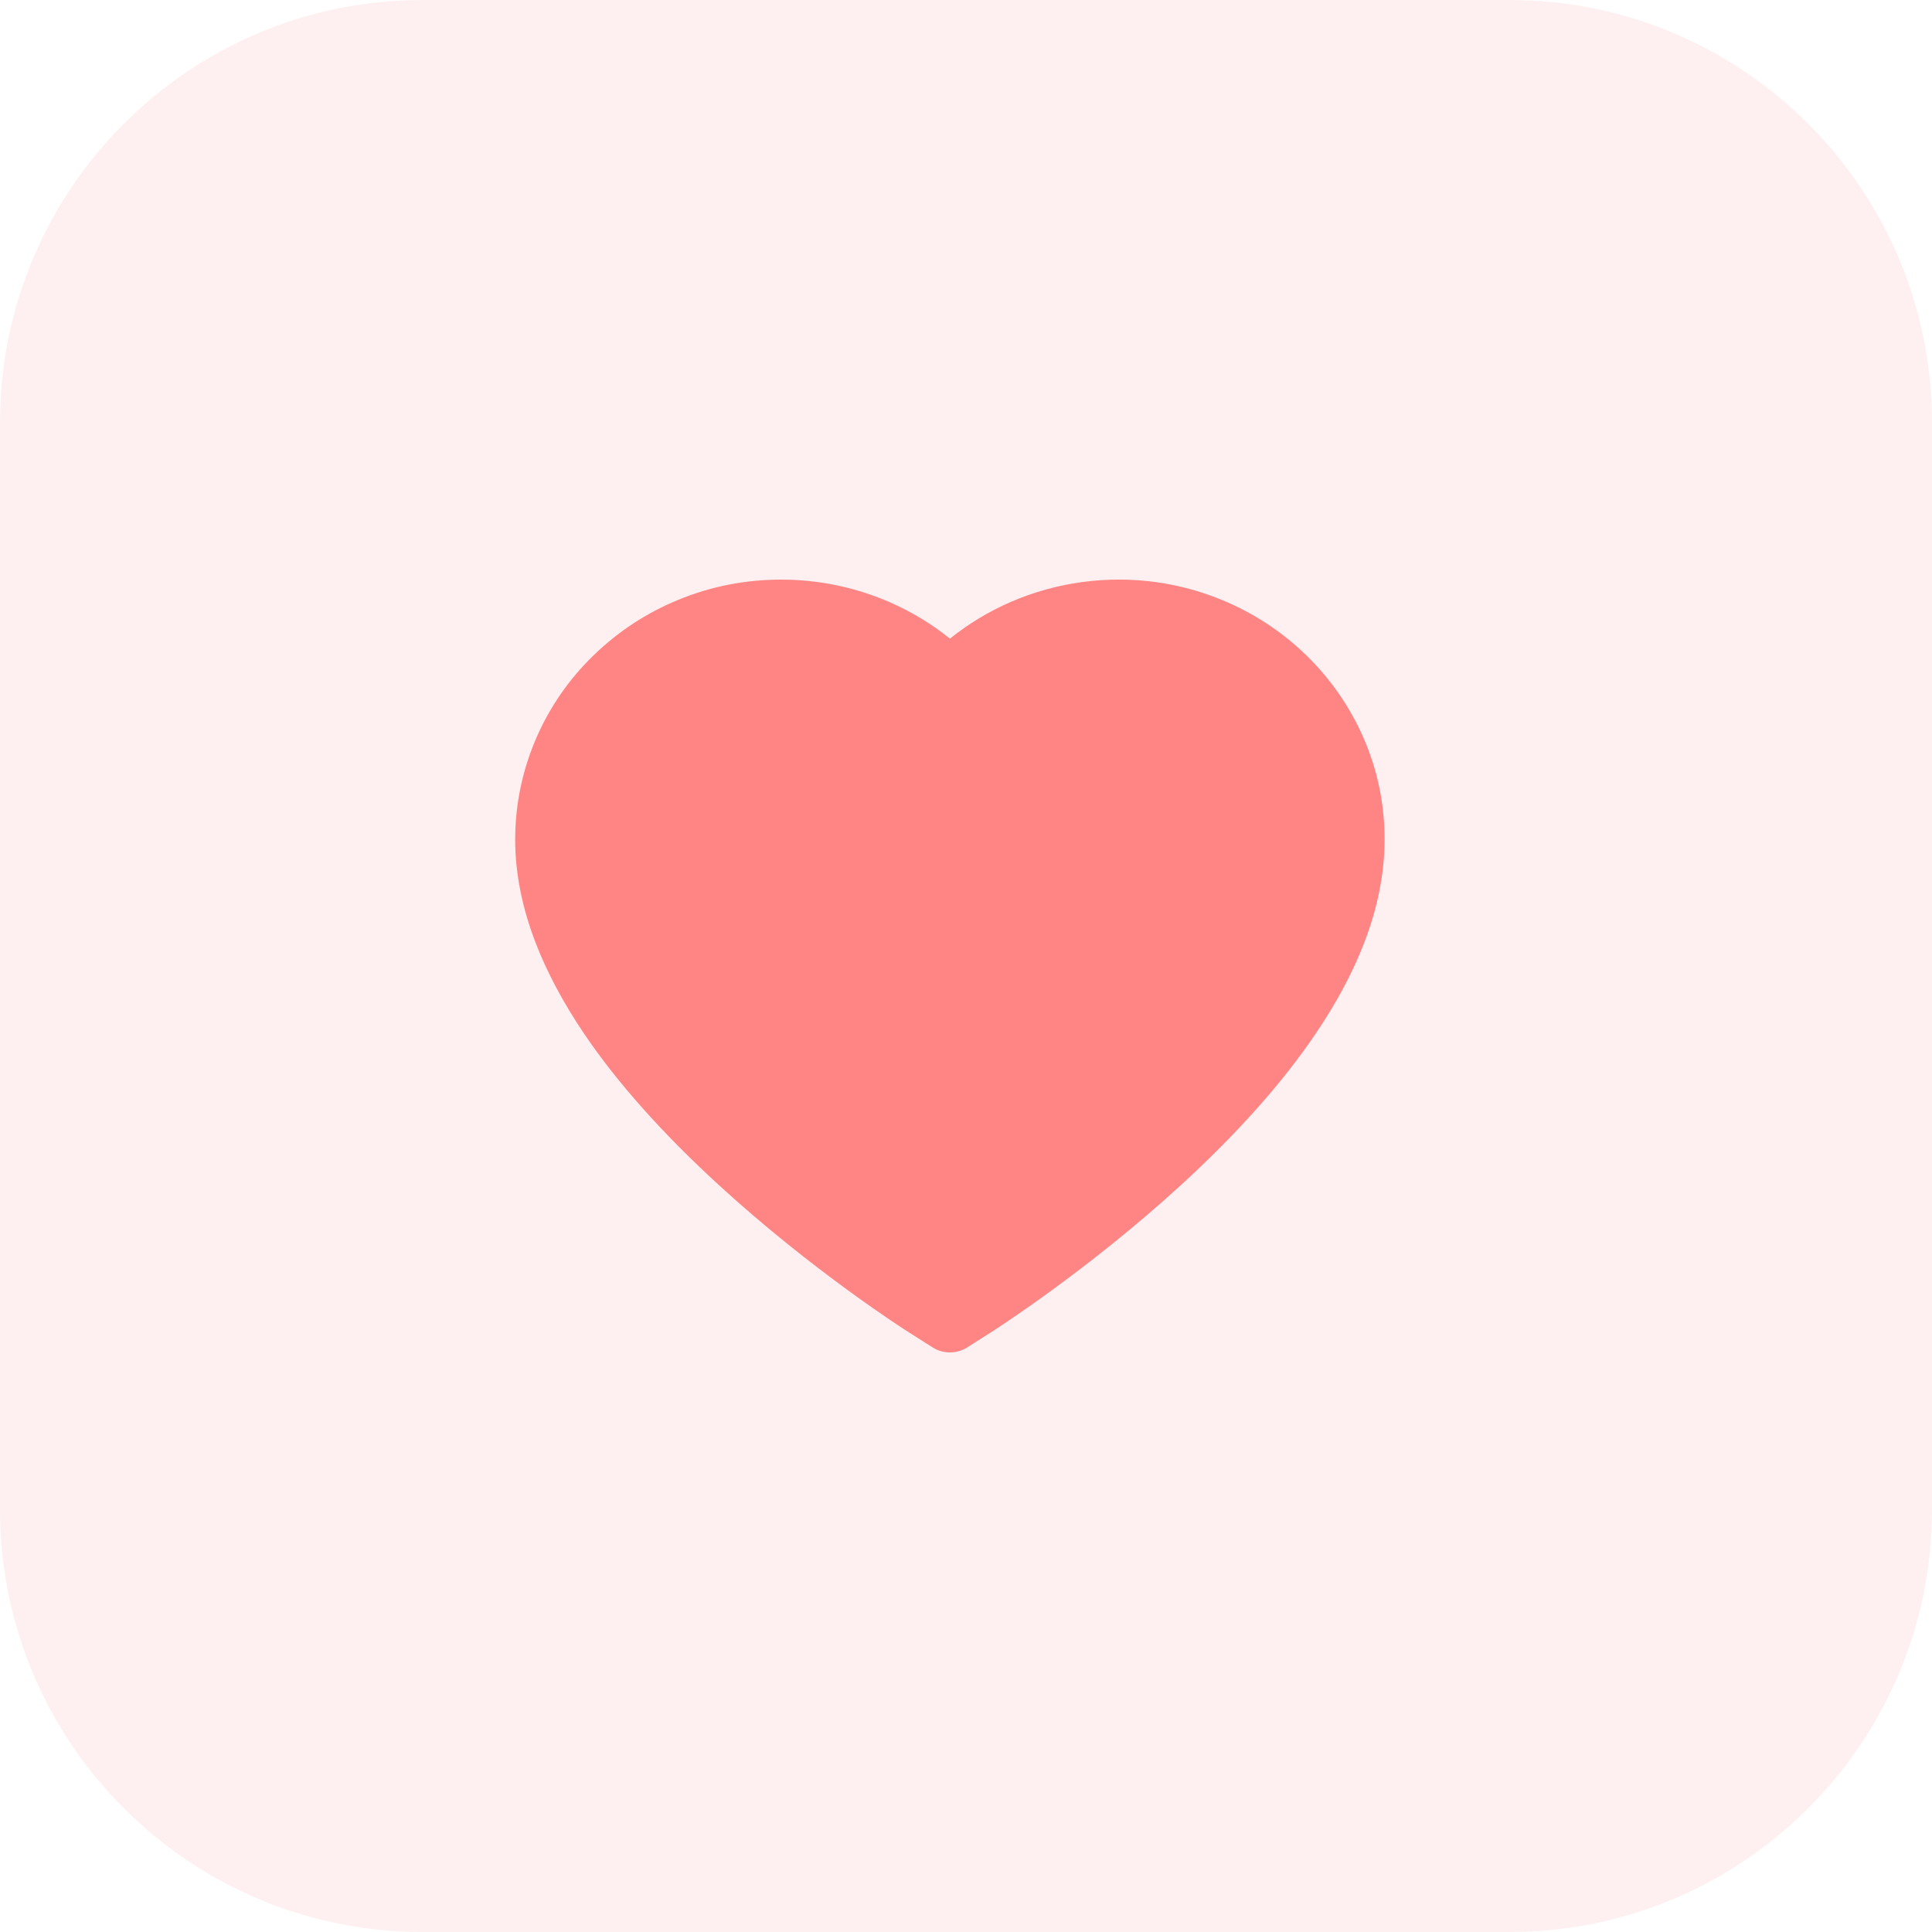
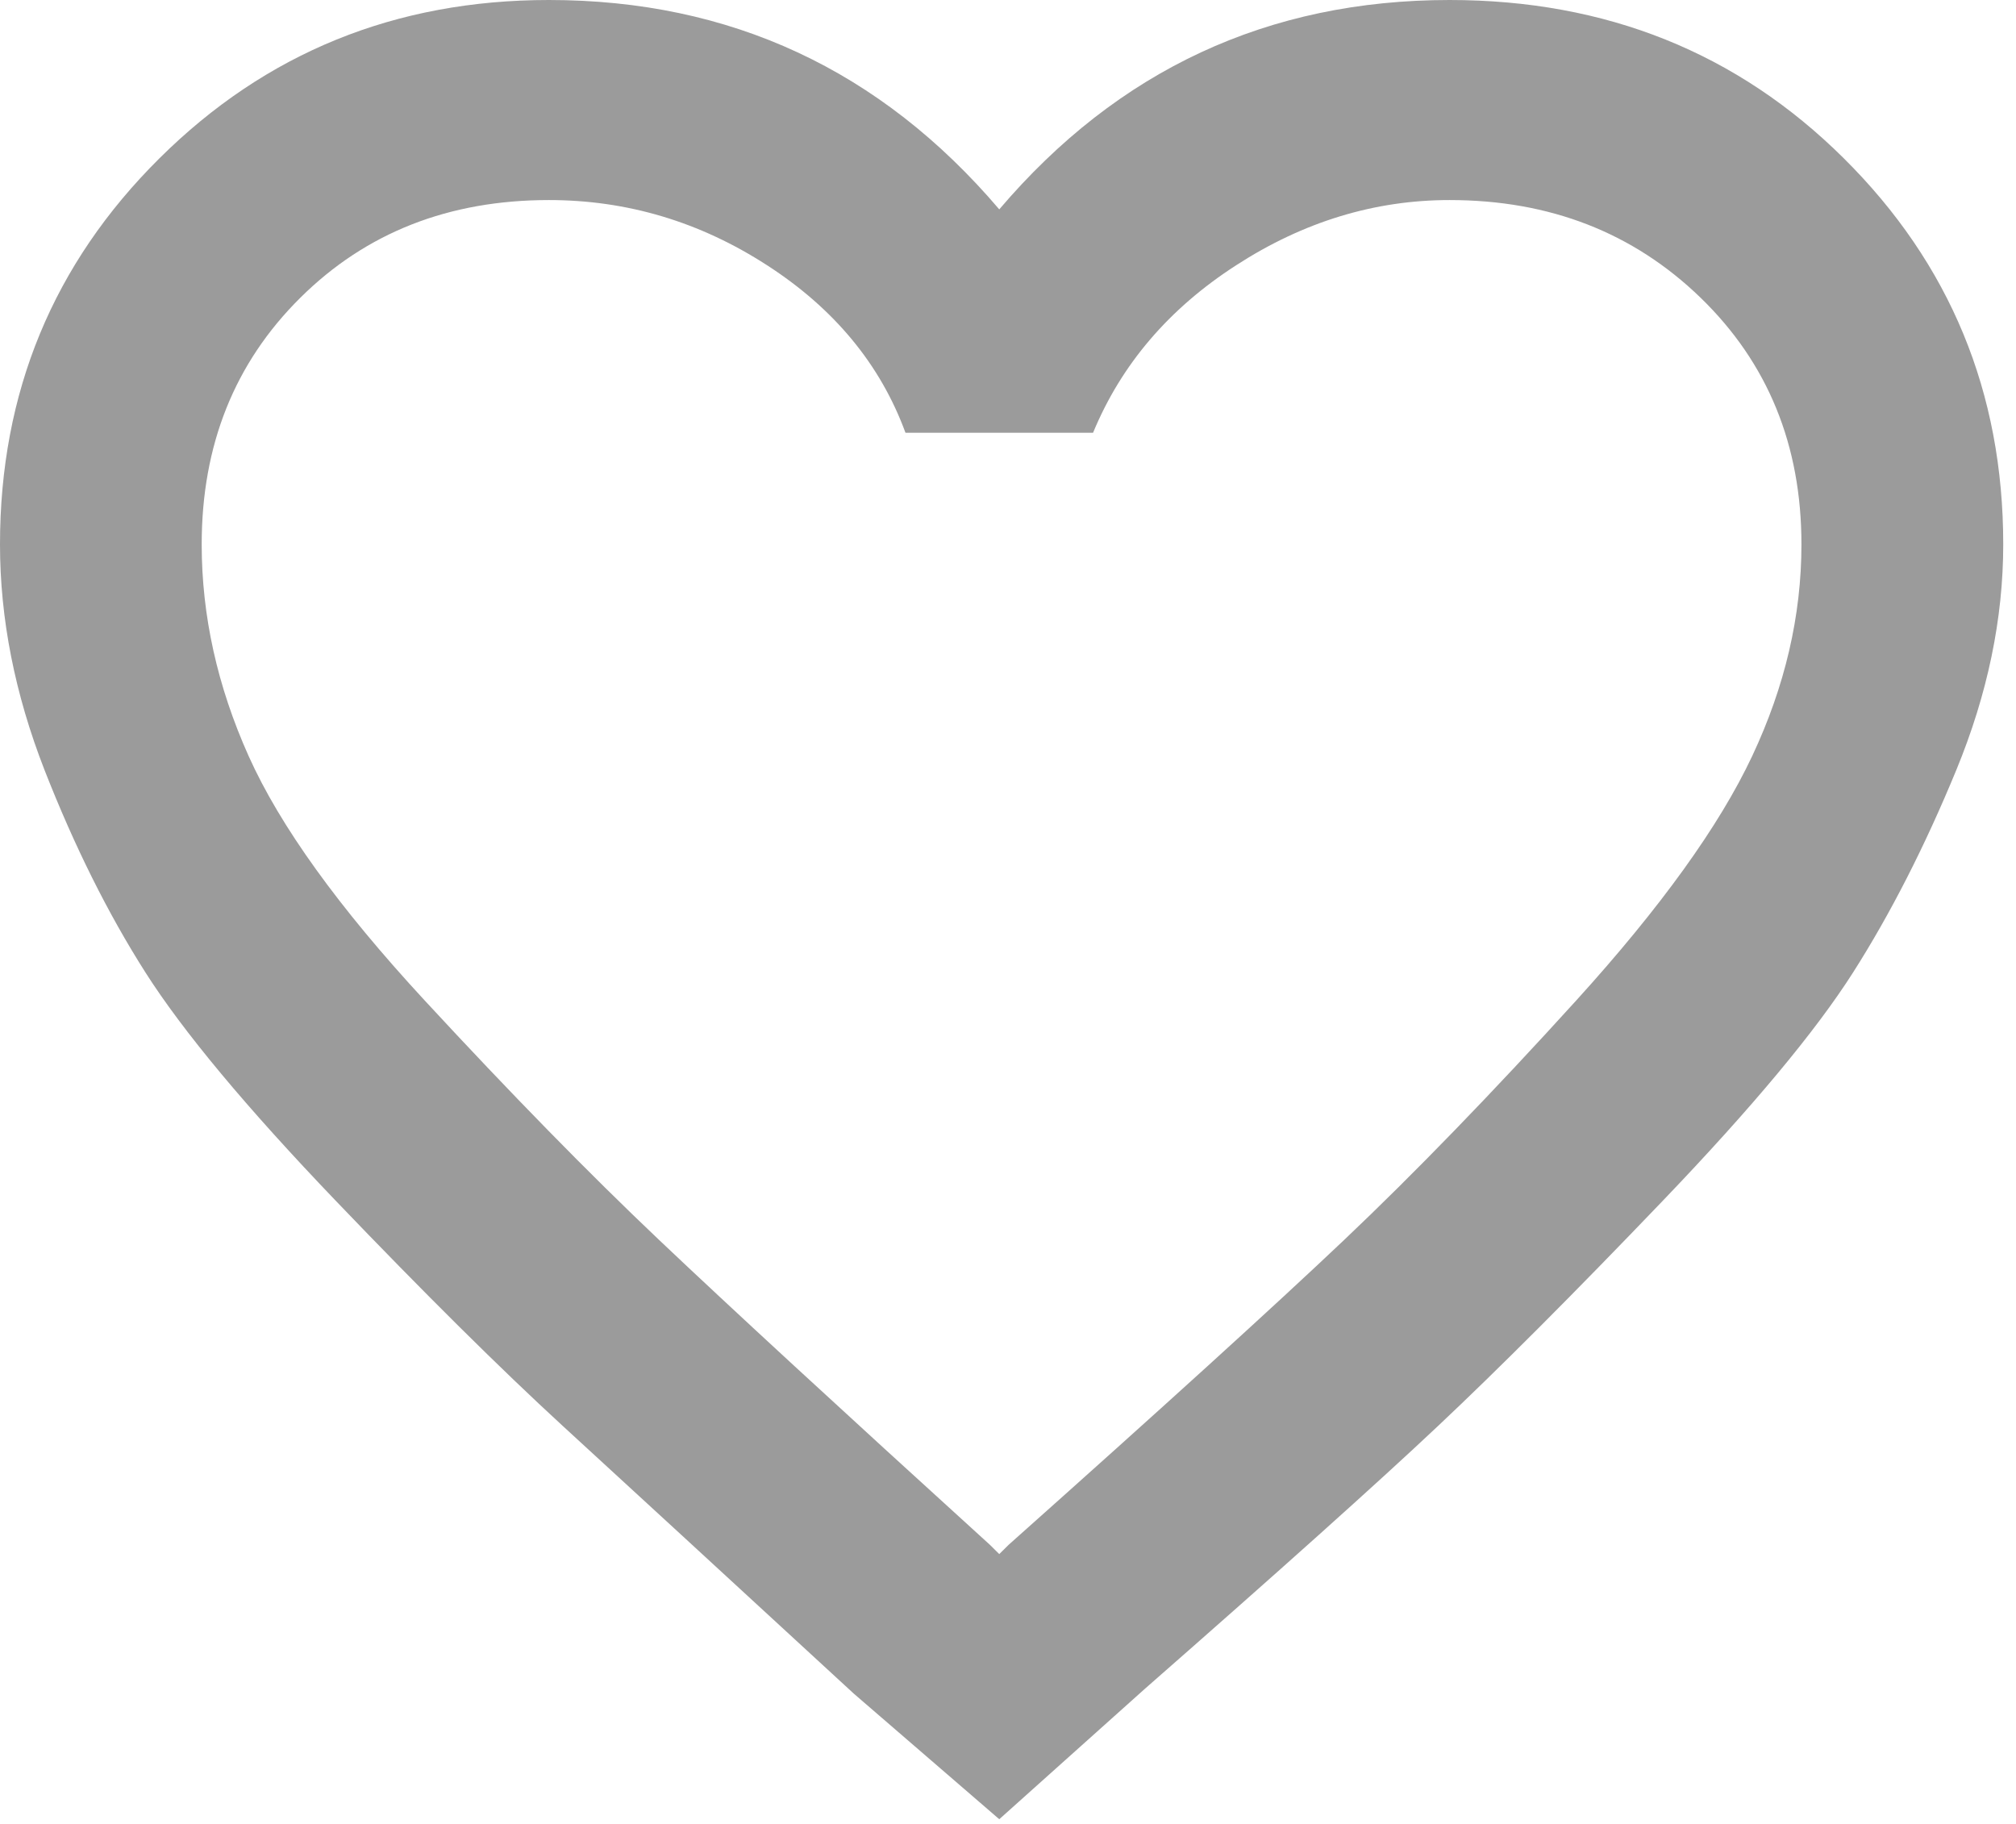
- <svg xmlns="http://www.w3.org/2000/svg" width="32" height="32" viewBox="0 0 32 32" fill="none">
-   <rect width="32" height="32" rx="7" fill="#FEF0F0" />
-   <path d="M22.585 12.223C22.361 11.71 22.039 11.245 21.637 10.854C21.233 10.461 20.758 10.15 20.236 9.936C19.695 9.713 19.115 9.599 18.529 9.6C17.708 9.6 16.906 9.823 16.209 10.245C16.043 10.346 15.884 10.457 15.734 10.578C15.584 10.457 15.426 10.346 15.259 10.245C14.562 9.823 13.761 9.6 12.939 9.6C12.347 9.6 11.774 9.712 11.232 9.936C10.709 10.151 10.237 10.46 9.832 10.854C9.428 11.244 9.106 11.71 8.883 12.223C8.652 12.757 8.533 13.325 8.533 13.908C8.533 14.459 8.647 15.033 8.872 15.617C9.06 16.105 9.33 16.611 9.675 17.122C10.222 17.931 10.974 18.774 11.907 19.629C13.454 21.047 14.986 22.026 15.051 22.066L15.446 22.317C15.621 22.428 15.846 22.428 16.021 22.317L16.416 22.066C16.481 22.024 18.011 21.047 19.56 19.629C20.493 18.774 21.245 17.931 21.791 17.122C22.137 16.611 22.408 16.105 22.595 15.617C22.82 15.033 22.933 14.459 22.933 13.908C22.935 13.325 22.817 12.757 22.585 12.223Z" fill="#FF8585" />
+ <svg xmlns="http://www.w3.org/2000/svg" width="21" height="19" viewBox="0 0 21 19" fill="none">
+   <path d="M15.1 0C16.729 0 18.098 0.549 19.205 1.648C20.313 2.747 20.867 4.088 20.867 5.671C20.867 6.446 20.704 7.23 20.378 8.022C20.052 8.813 19.694 9.516 19.303 10.13C18.912 10.744 18.252 11.536 17.324 12.505C16.395 13.475 15.613 14.258 14.978 14.856C14.343 15.454 13.325 16.366 11.924 17.594L10.409 18.951L8.894 17.643C7.526 16.383 6.516 15.454 5.864 14.856C5.213 14.258 4.423 13.475 3.494 12.505C2.566 11.536 1.906 10.744 1.515 10.13C1.124 9.516 0.774 8.813 0.464 8.022C0.155 7.23 0 6.446 0 5.671C0 4.088 0.554 2.747 1.662 1.648C2.769 0.549 4.121 0 5.718 0C7.607 0 9.171 0.727 10.409 2.181C11.647 0.727 13.211 0 15.1 0ZM10.507 16.092C12.103 14.67 13.268 13.612 14.001 12.917C14.734 12.222 15.54 11.39 16.42 10.421C17.299 9.452 17.91 8.603 18.252 7.876C18.594 7.149 18.765 6.414 18.765 5.671C18.765 4.637 18.415 3.781 17.715 3.102C17.014 2.423 16.143 2.084 15.1 2.084C14.318 2.084 13.577 2.31 12.877 2.763C12.176 3.215 11.68 3.797 11.386 4.508H9.432C9.171 3.797 8.69 3.215 7.99 2.763C7.29 2.31 6.532 2.084 5.718 2.084C4.675 2.084 3.812 2.423 3.128 3.102C2.443 3.781 2.101 4.637 2.101 5.671C2.101 6.414 2.264 7.149 2.59 7.876C2.916 8.603 3.527 9.452 4.423 10.421C5.319 11.39 6.133 12.222 6.866 12.917C7.599 13.612 8.747 14.67 10.311 16.092L10.409 16.189L10.507 16.092Z" fill="#9B9B9B" />
</svg>
